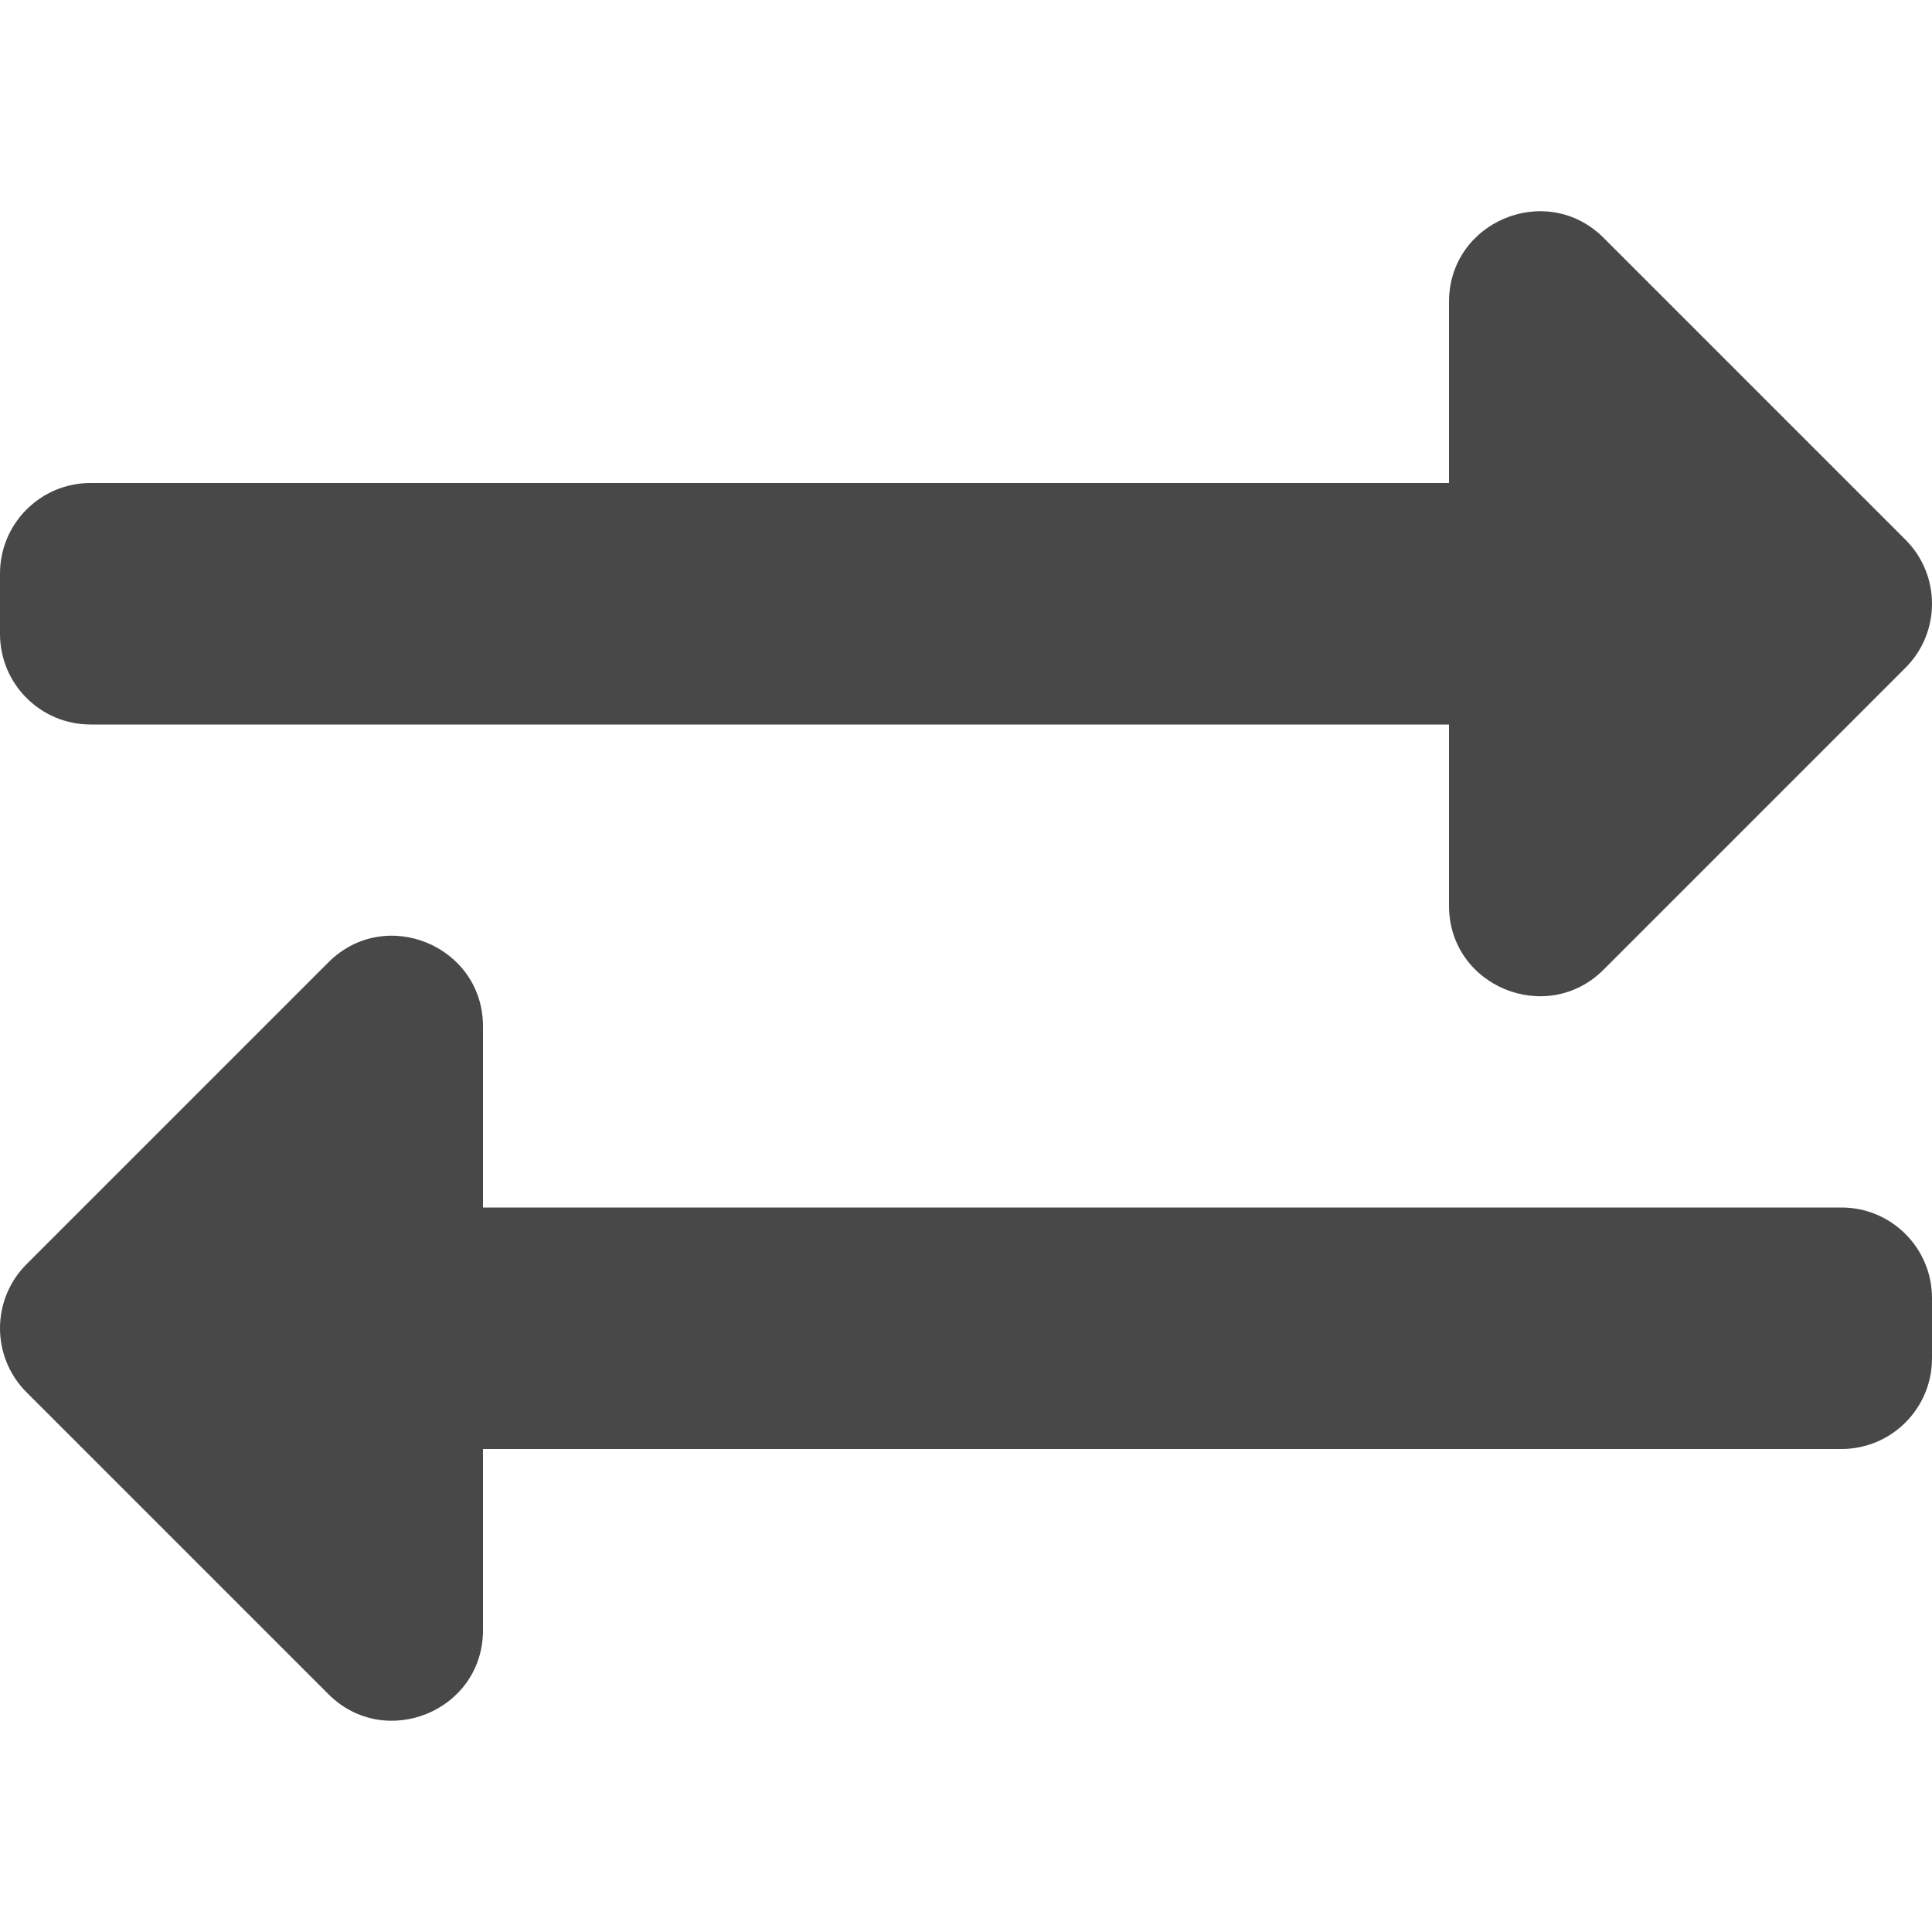
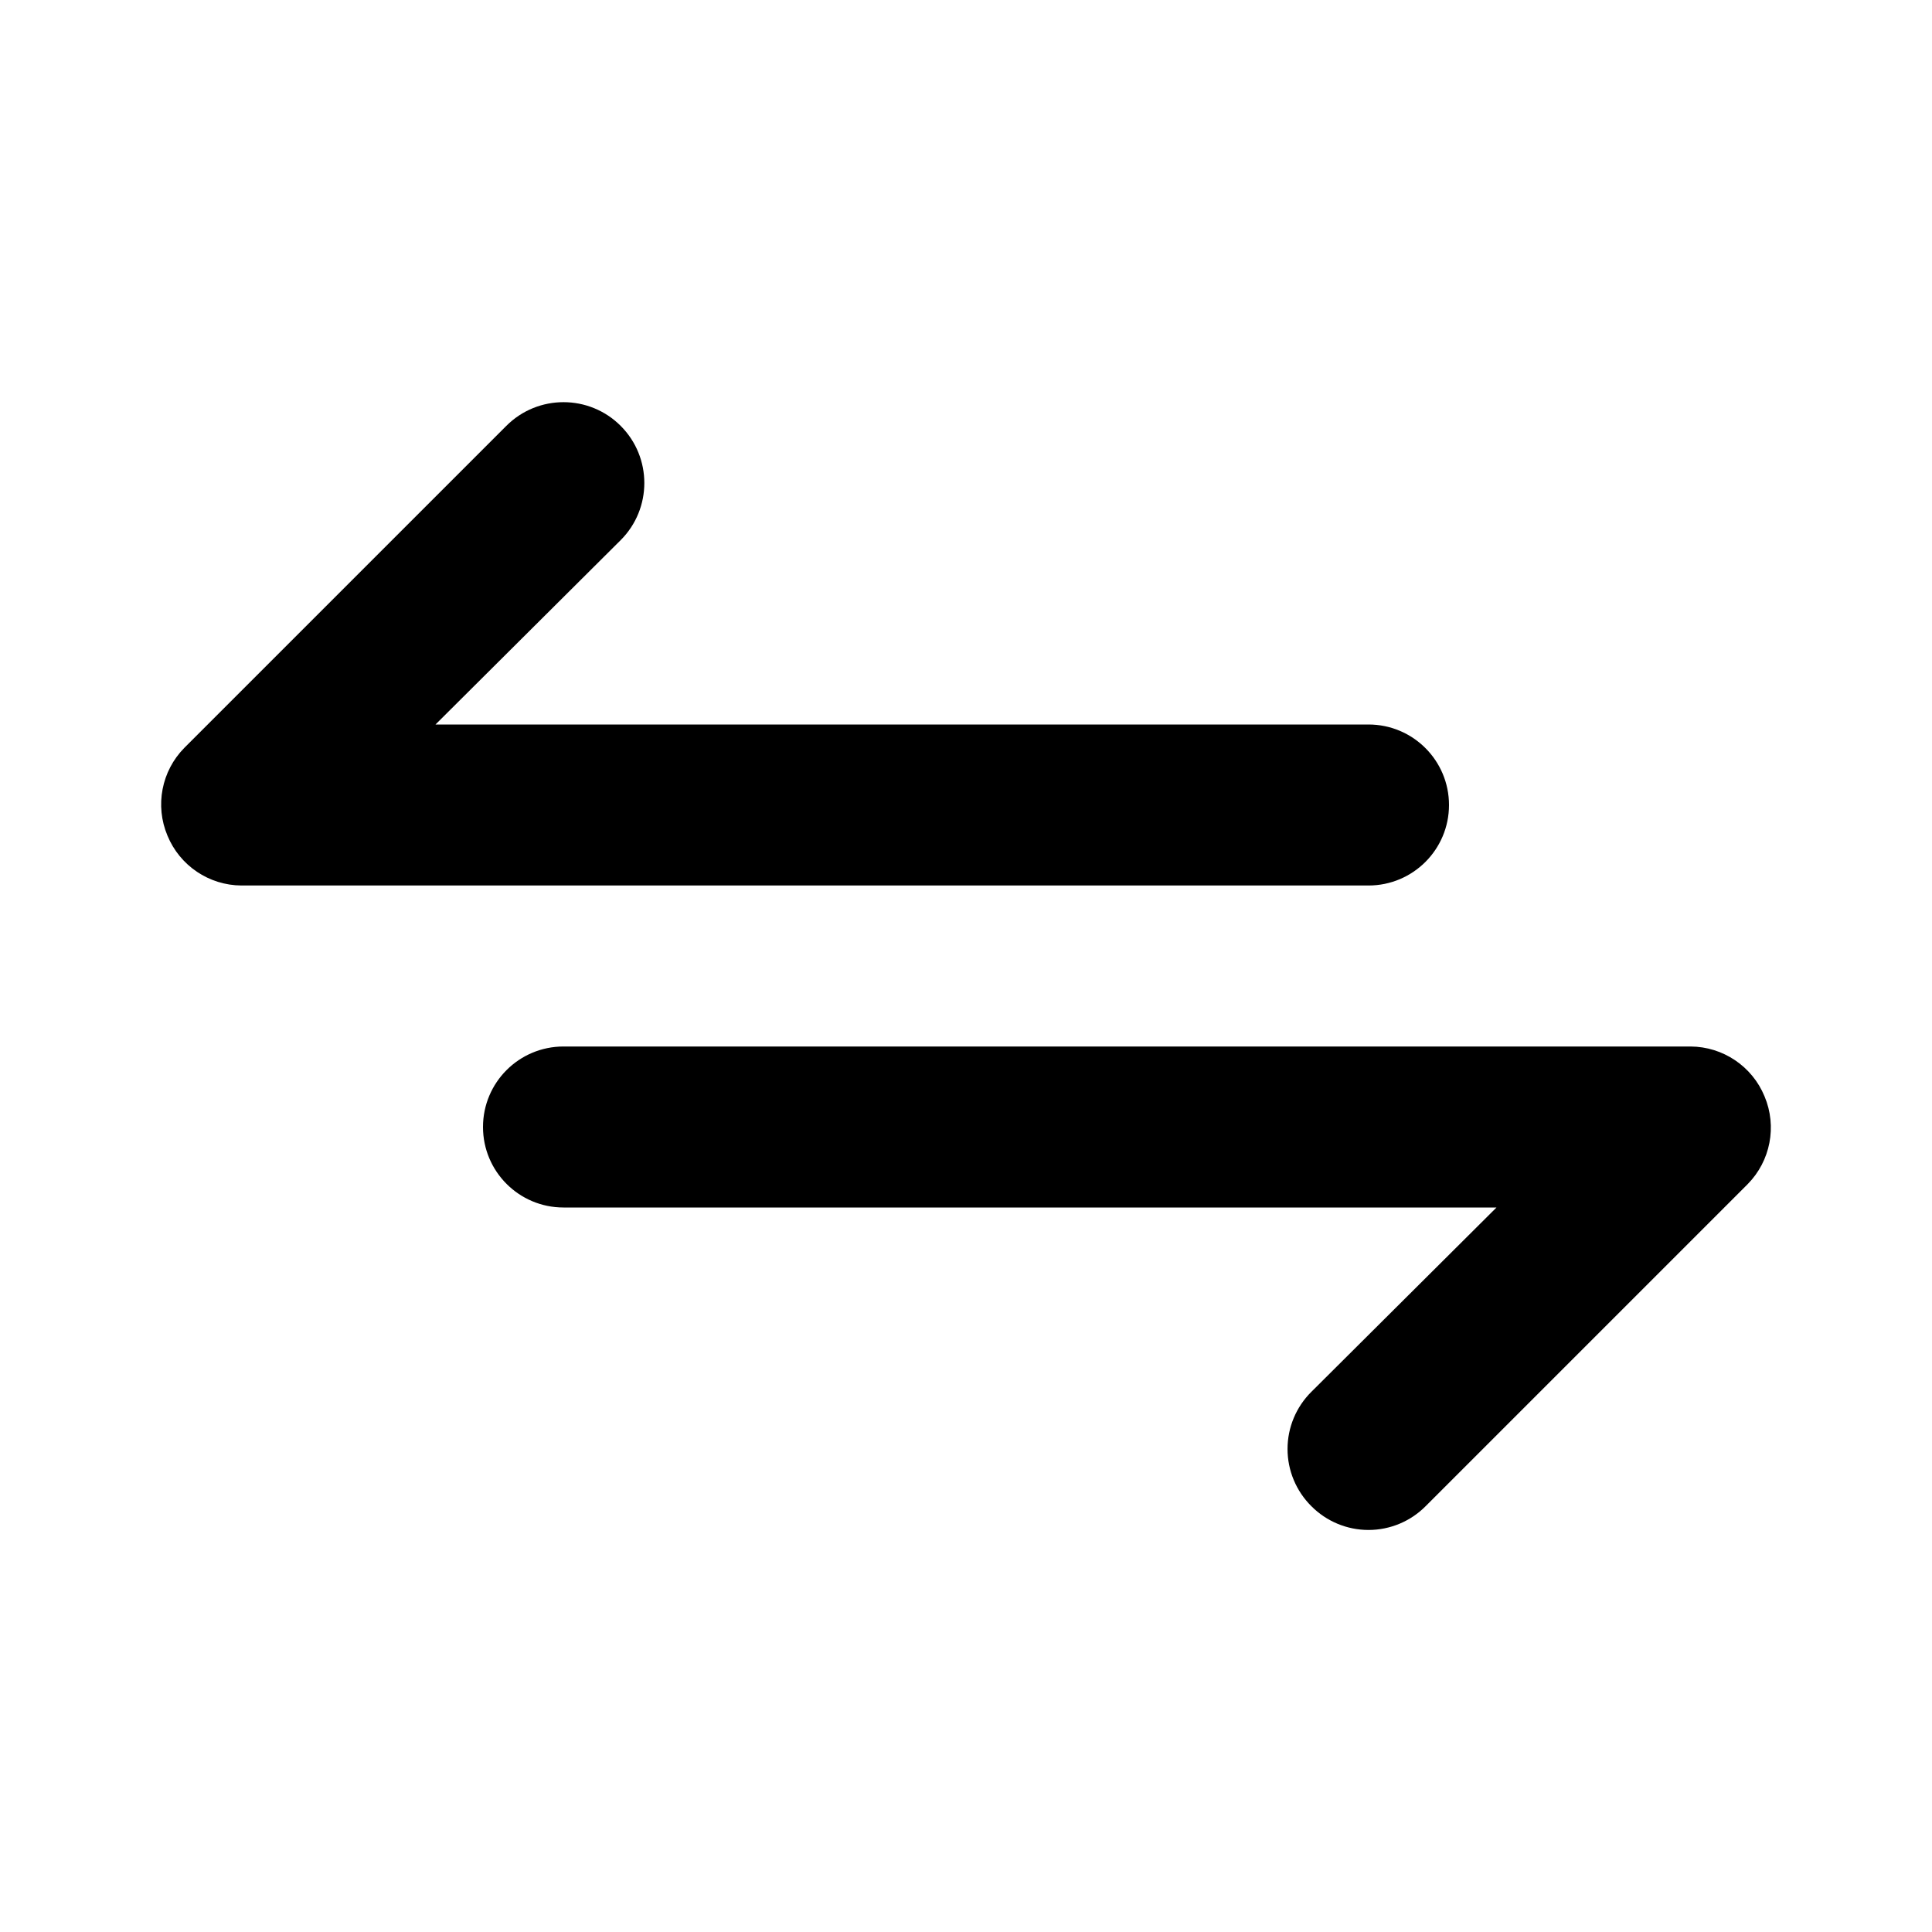
- <svg xmlns="http://www.w3.org/2000/svg" aria-hidden="true" focusable="false" data-prefix="fas" data-icon="exchange-alt" class="svg-inline--fa fa-exchange-alt fa-w-16" role="img" viewBox="0 0 512 512">
-   <path fill="#484848" d="M0 168v-16c0-13.255 10.745-24 24-24h360V80c0-21.367 25.899-32.042 40.971-16.971l80 80c9.372 9.373 9.372 24.569 0 33.941l-80 80C409.956 271.982 384 261.456 384 240v-48H24c-13.255 0-24-10.745-24-24zm488 152H128v-48c0-21.314-25.862-32.08-40.971-16.971l-80 80c-9.372 9.373-9.372 24.569 0 33.941l80 80C102.057 463.997 128 453.437 128 432v-48h360c13.255 0 24-10.745 24-24v-16c0-13.255-10.745-24-24-24z" />
+ <svg xmlns="http://www.w3.org/2000/svg" aria-hidden="true" role="img" width="1em" height="1em" preserveAspectRatio="xMidYMid meet" viewBox="0 0 24 24">
+   <path fill="currentColor" d="M18 10a1 1 0 0 0-1-1H5.41l2.3-2.29a1 1 0 0 0-1.42-1.42l-4 4a1 1 0 0 0-.21 1.09A1 1 0 0 0 3 11h14a1 1 0 0 0 1-1Zm3.92 3.62A1 1 0 0 0 21 13H7a1 1 0 0 0 0 2h11.59l-2.3 2.29a1 1 0 0 0 0 1.42a1 1 0 0 0 1.42 0l4-4a1 1 0 0 0 .21-1.09Z" />
</svg>
